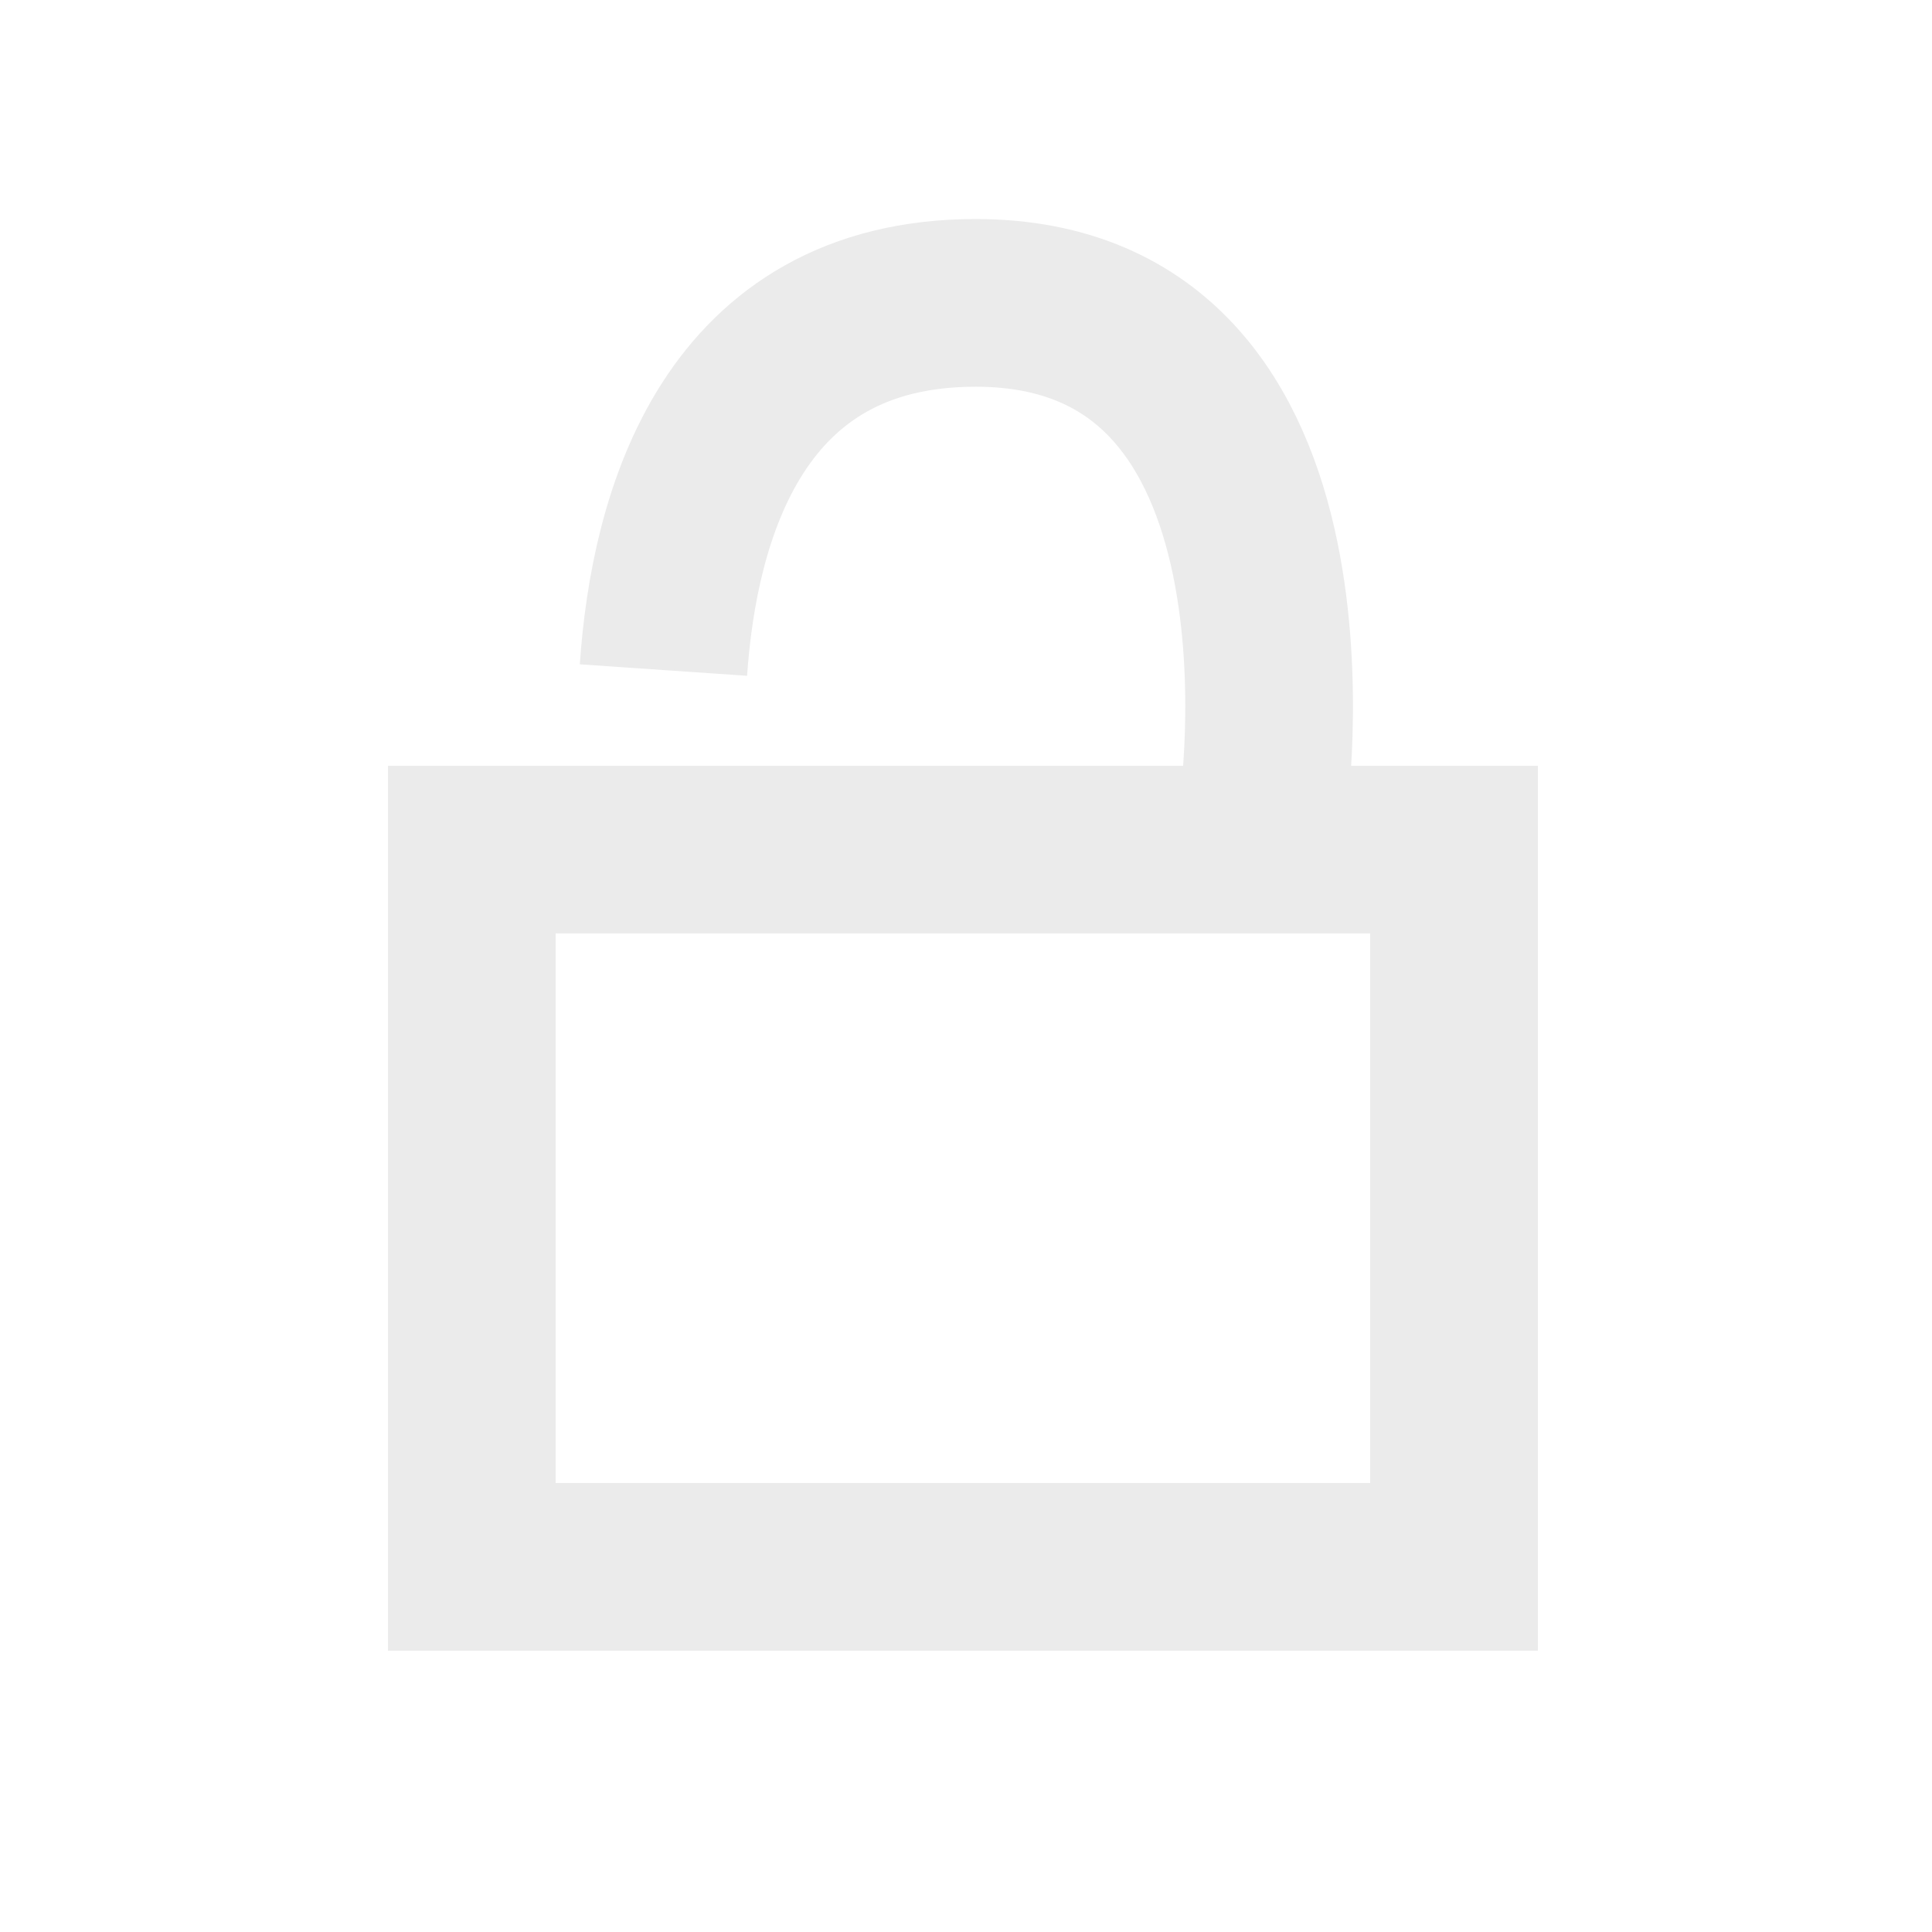
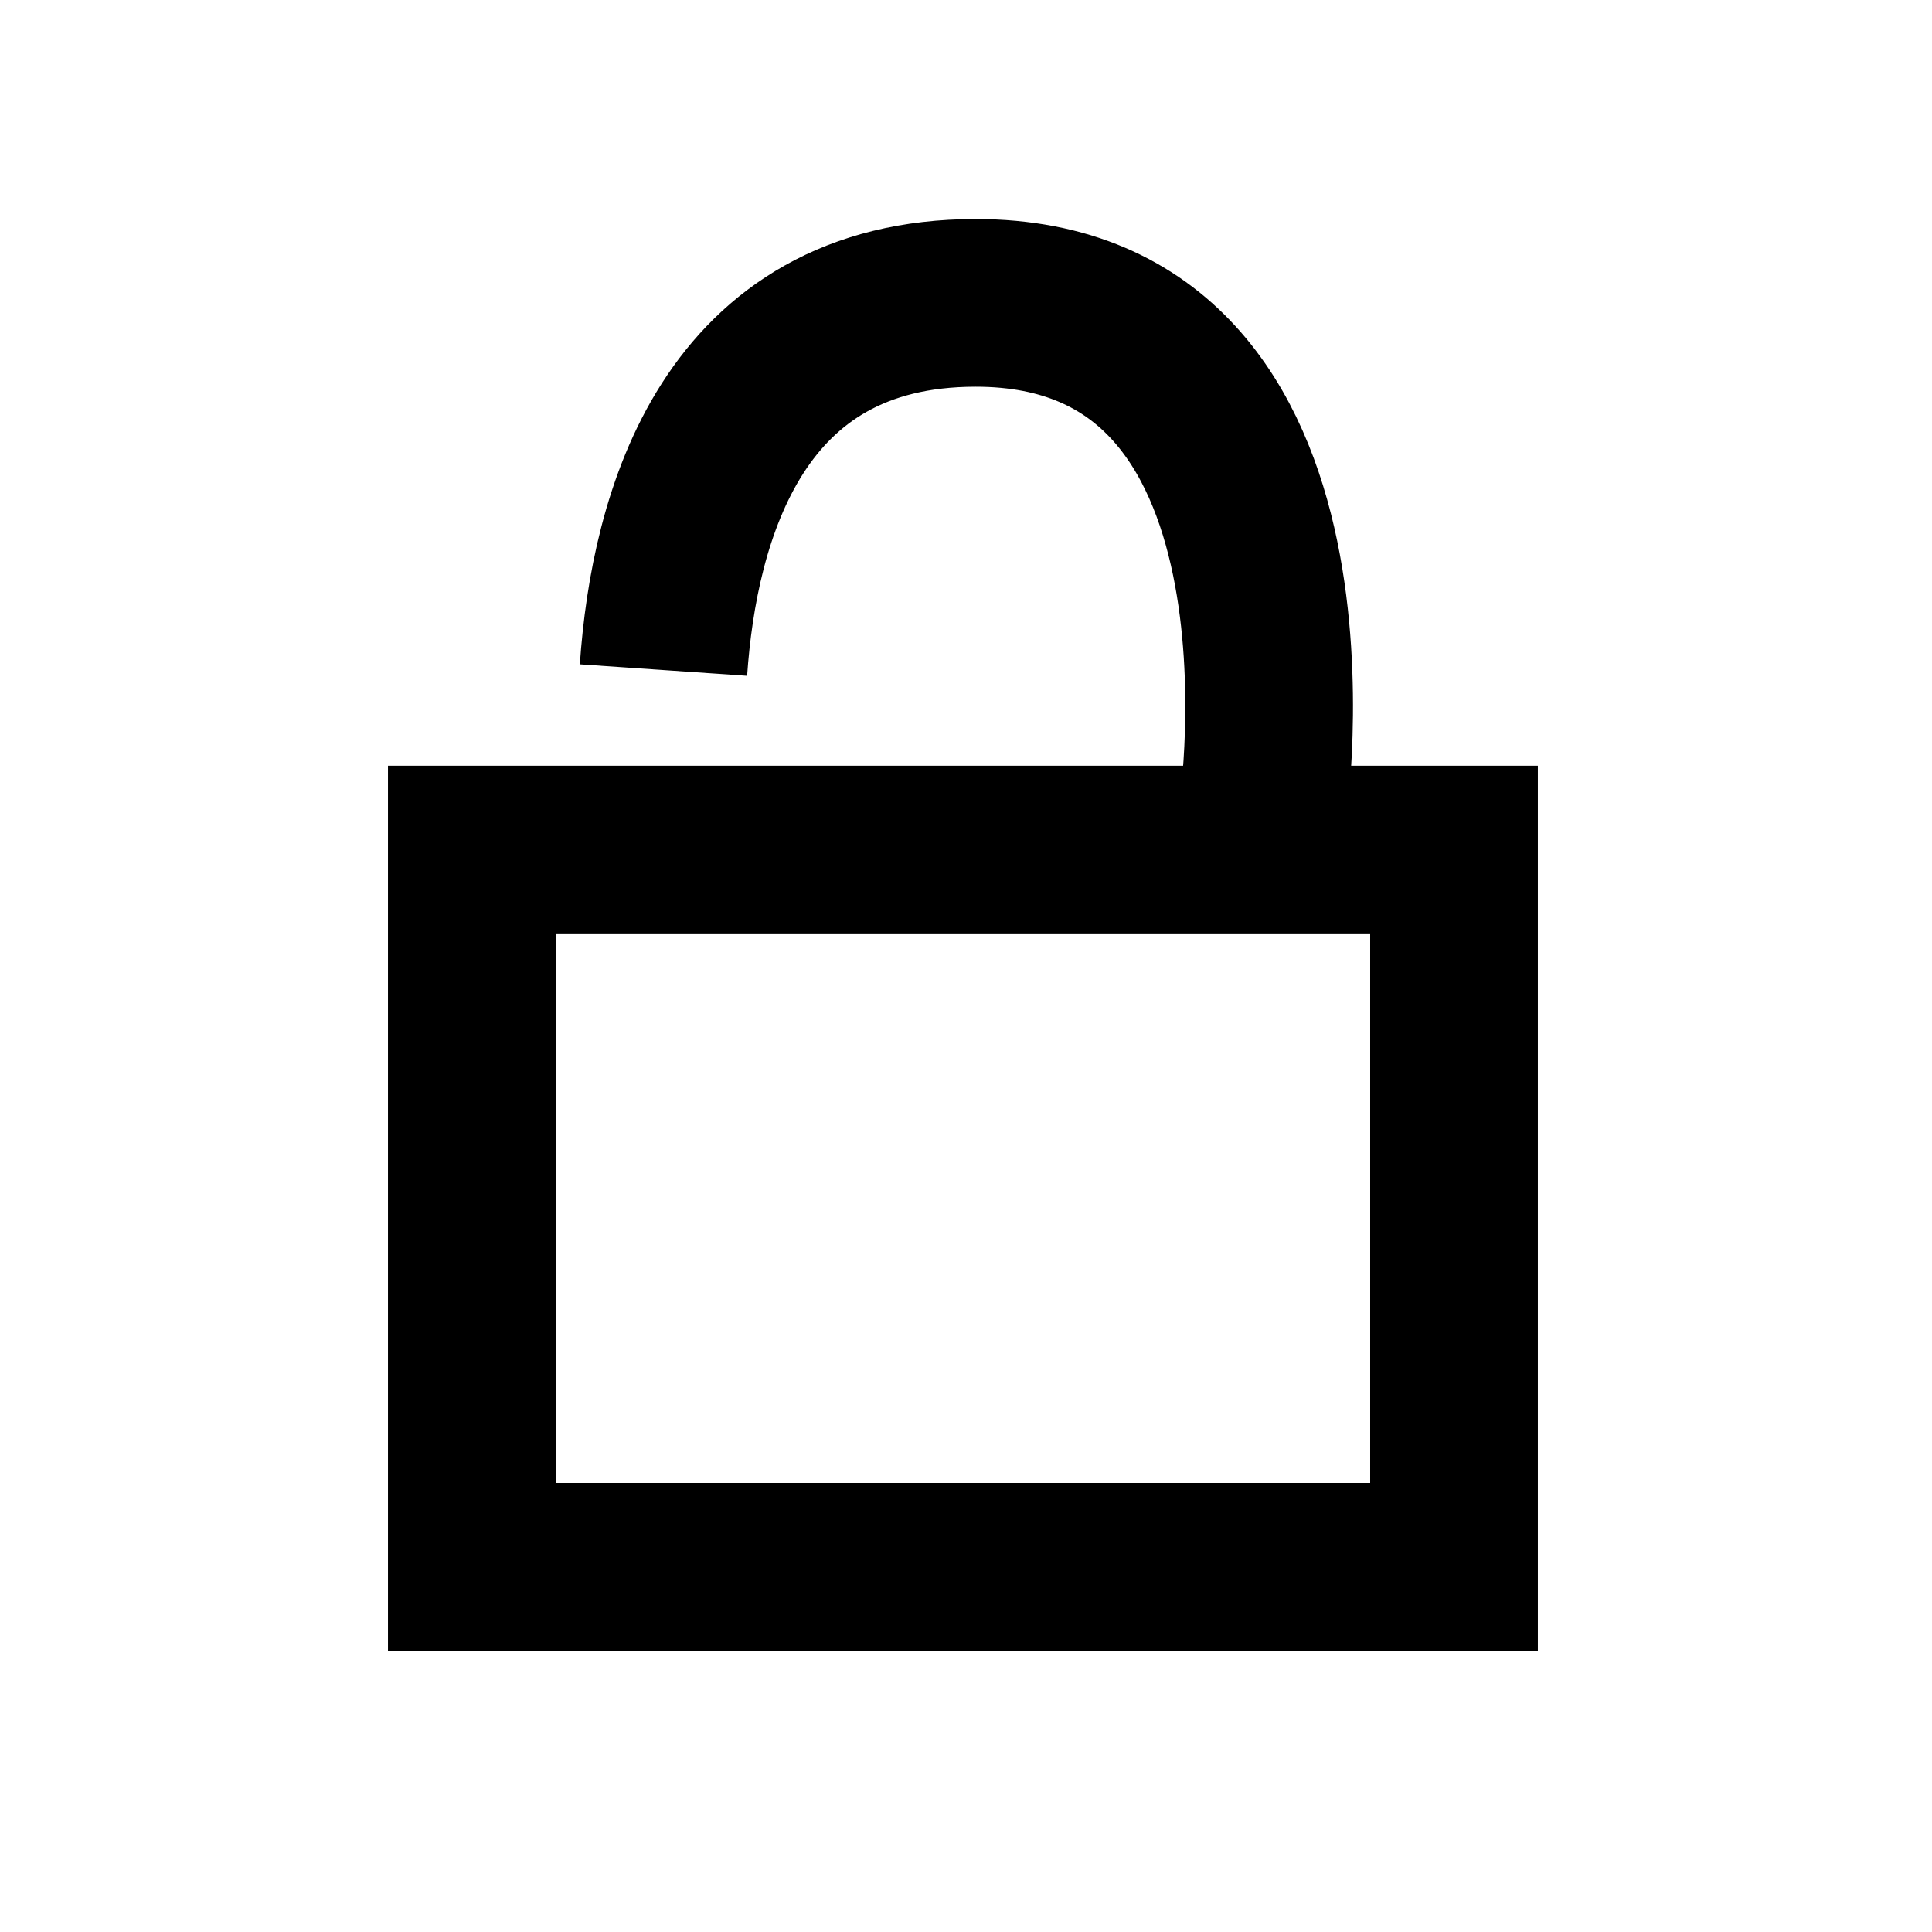
- <svg xmlns="http://www.w3.org/2000/svg" width="60.973mm" height="60.973mm" viewBox="0 0 60.973 60.973" version="1.1" id="svg8">
-   <defs id="defs2" />
-   <g id="layer2" transform="translate(-109.0794,-23.51114)">
-     <g id="g5659" transform="translate(-0.3904418,-0.6960779)">
-       <rect style="fill:none;fill-opacity:1;stroke:#ebebeb;stroke-width:5.292;stroke-linecap:butt;stroke-dasharray:none;stroke-dashoffset:0;stroke-opacity:1;stop-color:#000000" id="rect3004" width="30.998" height="22.636" x="124.36" y="51.02" />
-       <path style="fill:none;stroke:#ebebeb;stroke-width:5.292;stroke-linecap:butt;stroke-linejoin:miter;stroke-dasharray:none;stroke-opacity:1" d="m 130.408,45.354 c 0.335,-4.88 2.189,-11.588 9.852,-11.588 11.447,0 9.055,16.103 9.055,16.103" id="path3006" />
-     </g>
-     <rect style="fill:none;fill-opacity:1;stroke:none;stroke-width:0.265;stroke-linecap:butt;stroke-linejoin:bevel;stroke-dasharray:none;stroke-dashoffset:0;stroke-opacity:1;stop-color:#000000" id="rect7147" width="60.973" height="60.973" x="109.079" y="23.511" />
-   </g>
+ <svg xmlns="http://www.w3.org/2000/svg" width="230.451" height="230.451" viewBox="0 0 60.973 60.973">
+   <path stroke="currentColor" fill="none" stroke-width="5.292" d="M14.89 26.813h30.998v22.636H14.89zm6.049-5.666c.335-4.88 2.189-11.588 9.852-11.588 11.447 0 9.055 16.103 9.055 16.103" />
</svg>
